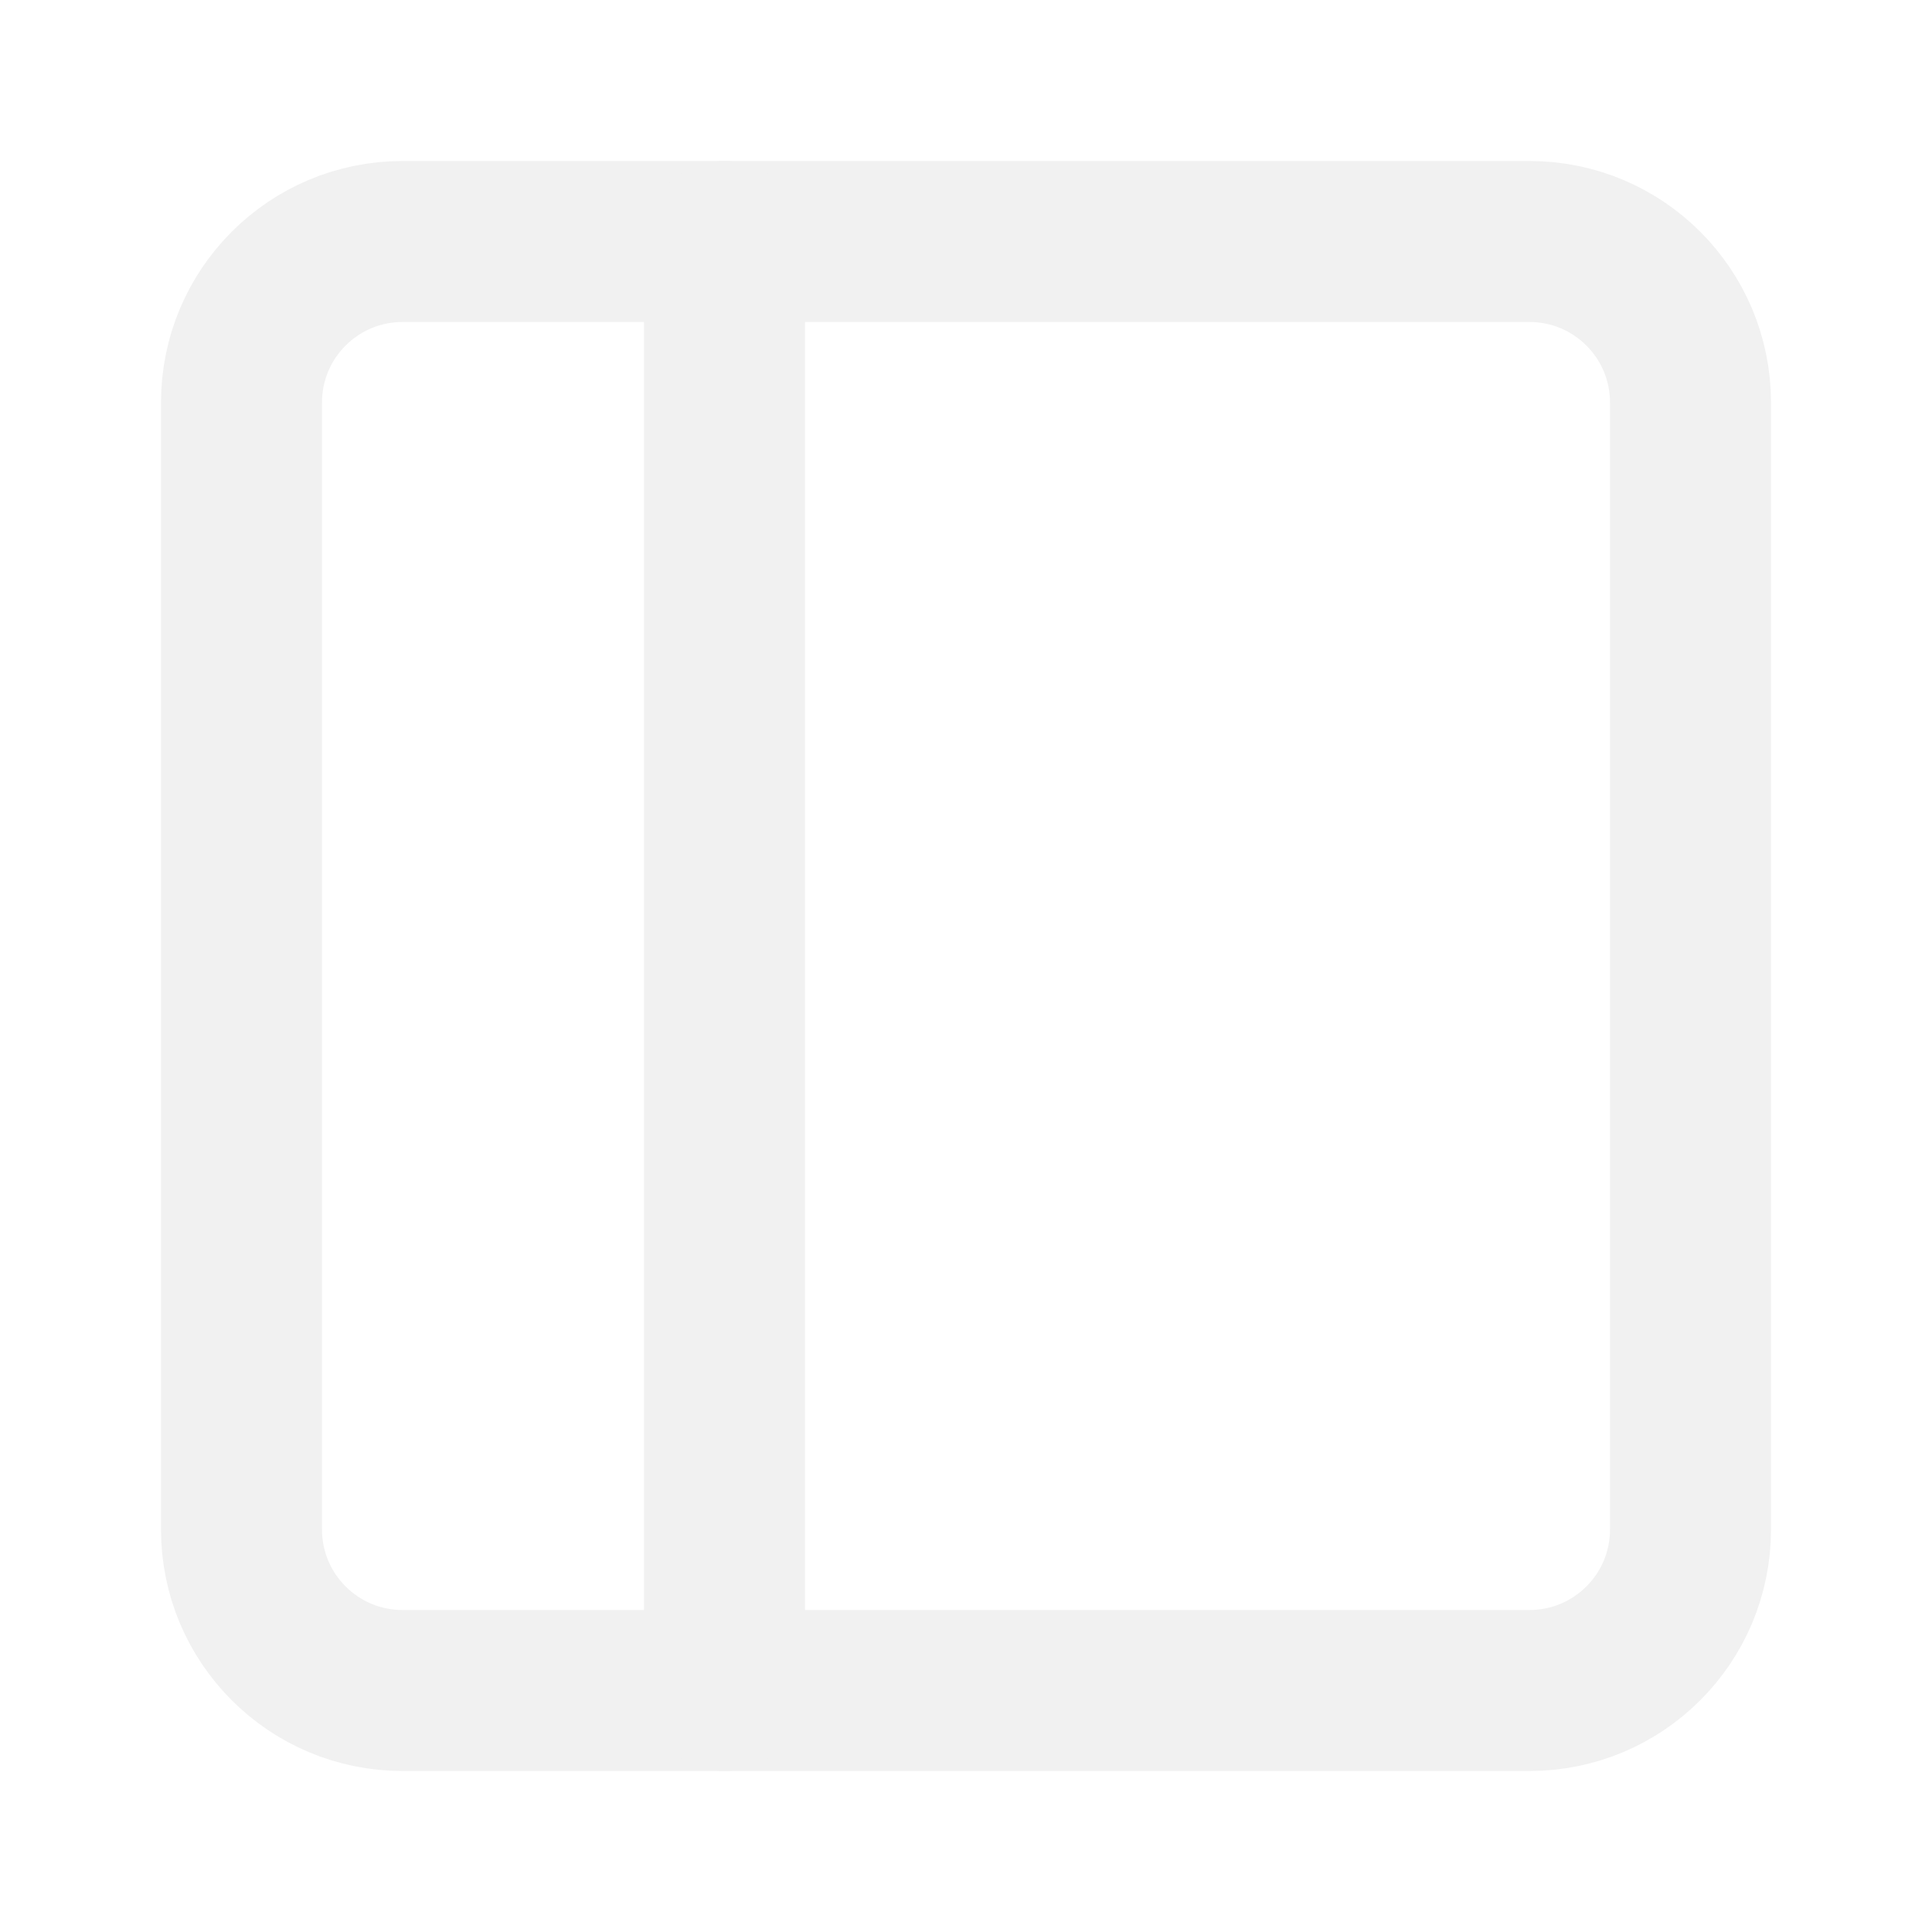
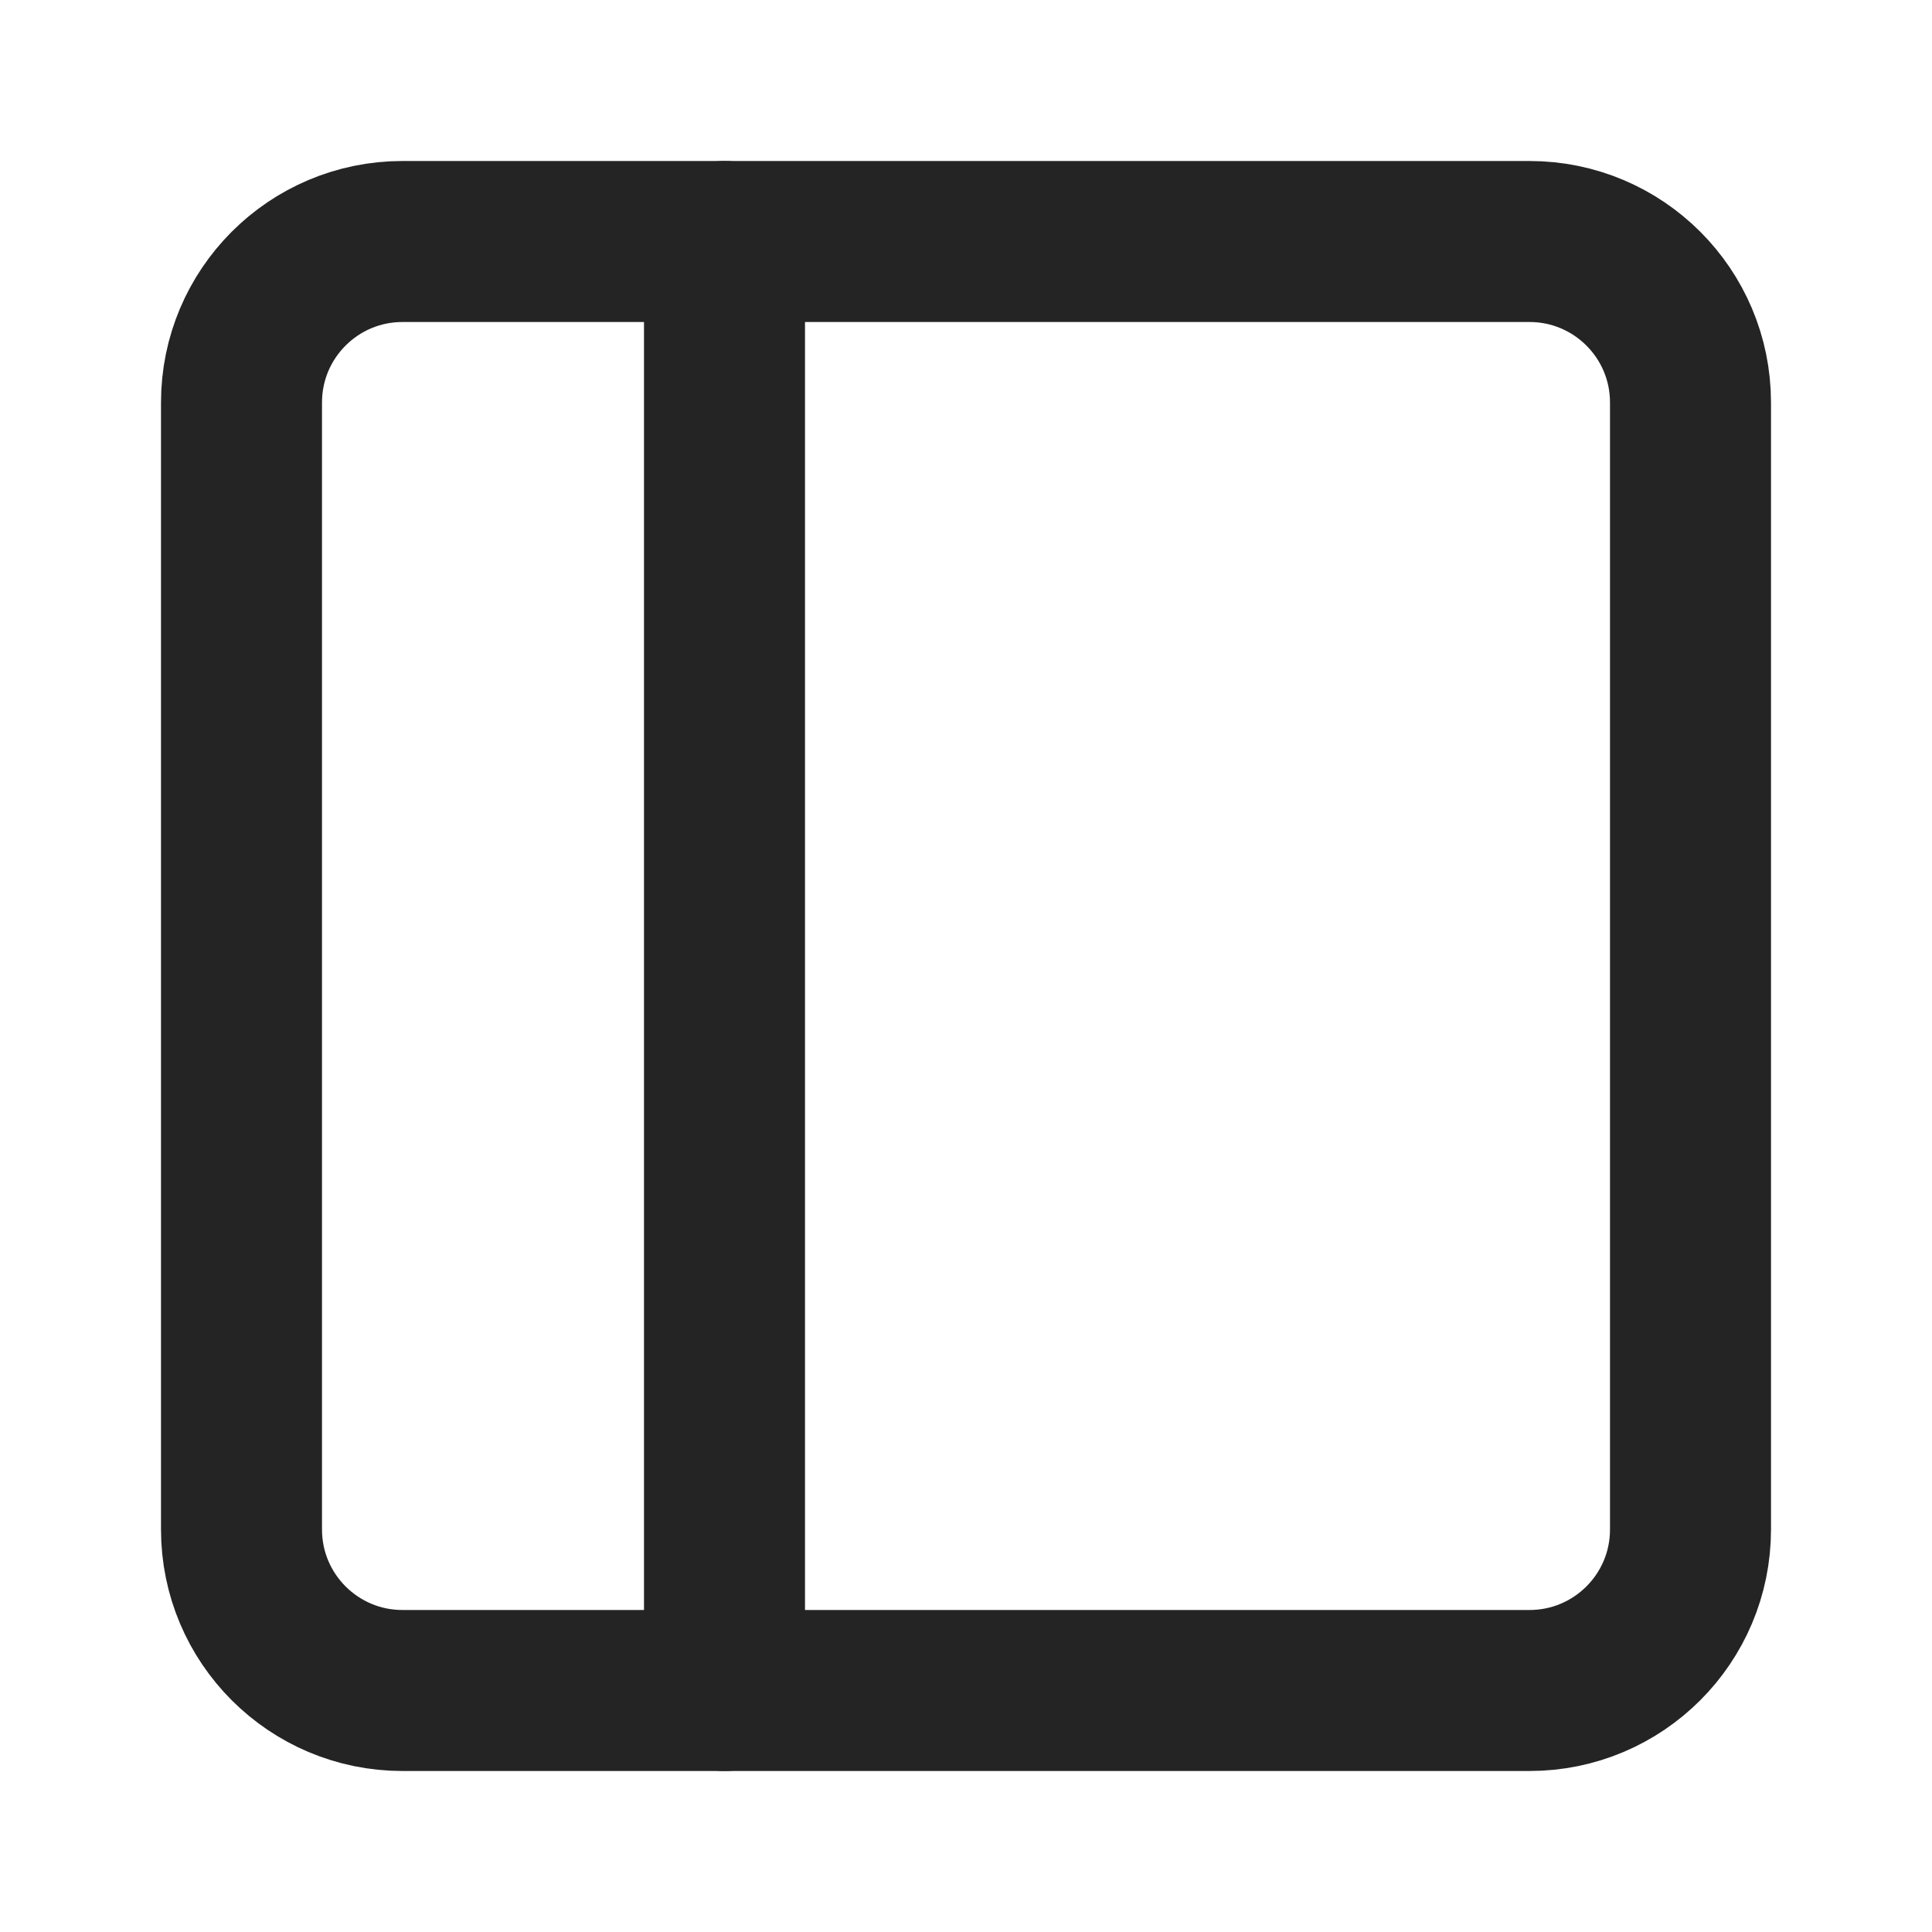
- <svg xmlns="http://www.w3.org/2000/svg" width="24" height="24" viewBox="0 0 24 24" fill="none" stroke="#f1f1f1" stroke-width="2" stroke-linecap="round" stroke-linejoin="round">
+ <svg xmlns="http://www.w3.org/2000/svg" width="24" height="24" viewBox="0 0 24 24" fill="none" stroke="#242424" stroke-width="2" stroke-linecap="round" stroke-linejoin="round">
  <rect x="3" y="3" width="18" height="18" rx="2" ry="2" />
  <line x1="9" y1="3" x2="9" y2="21" />
</svg>
